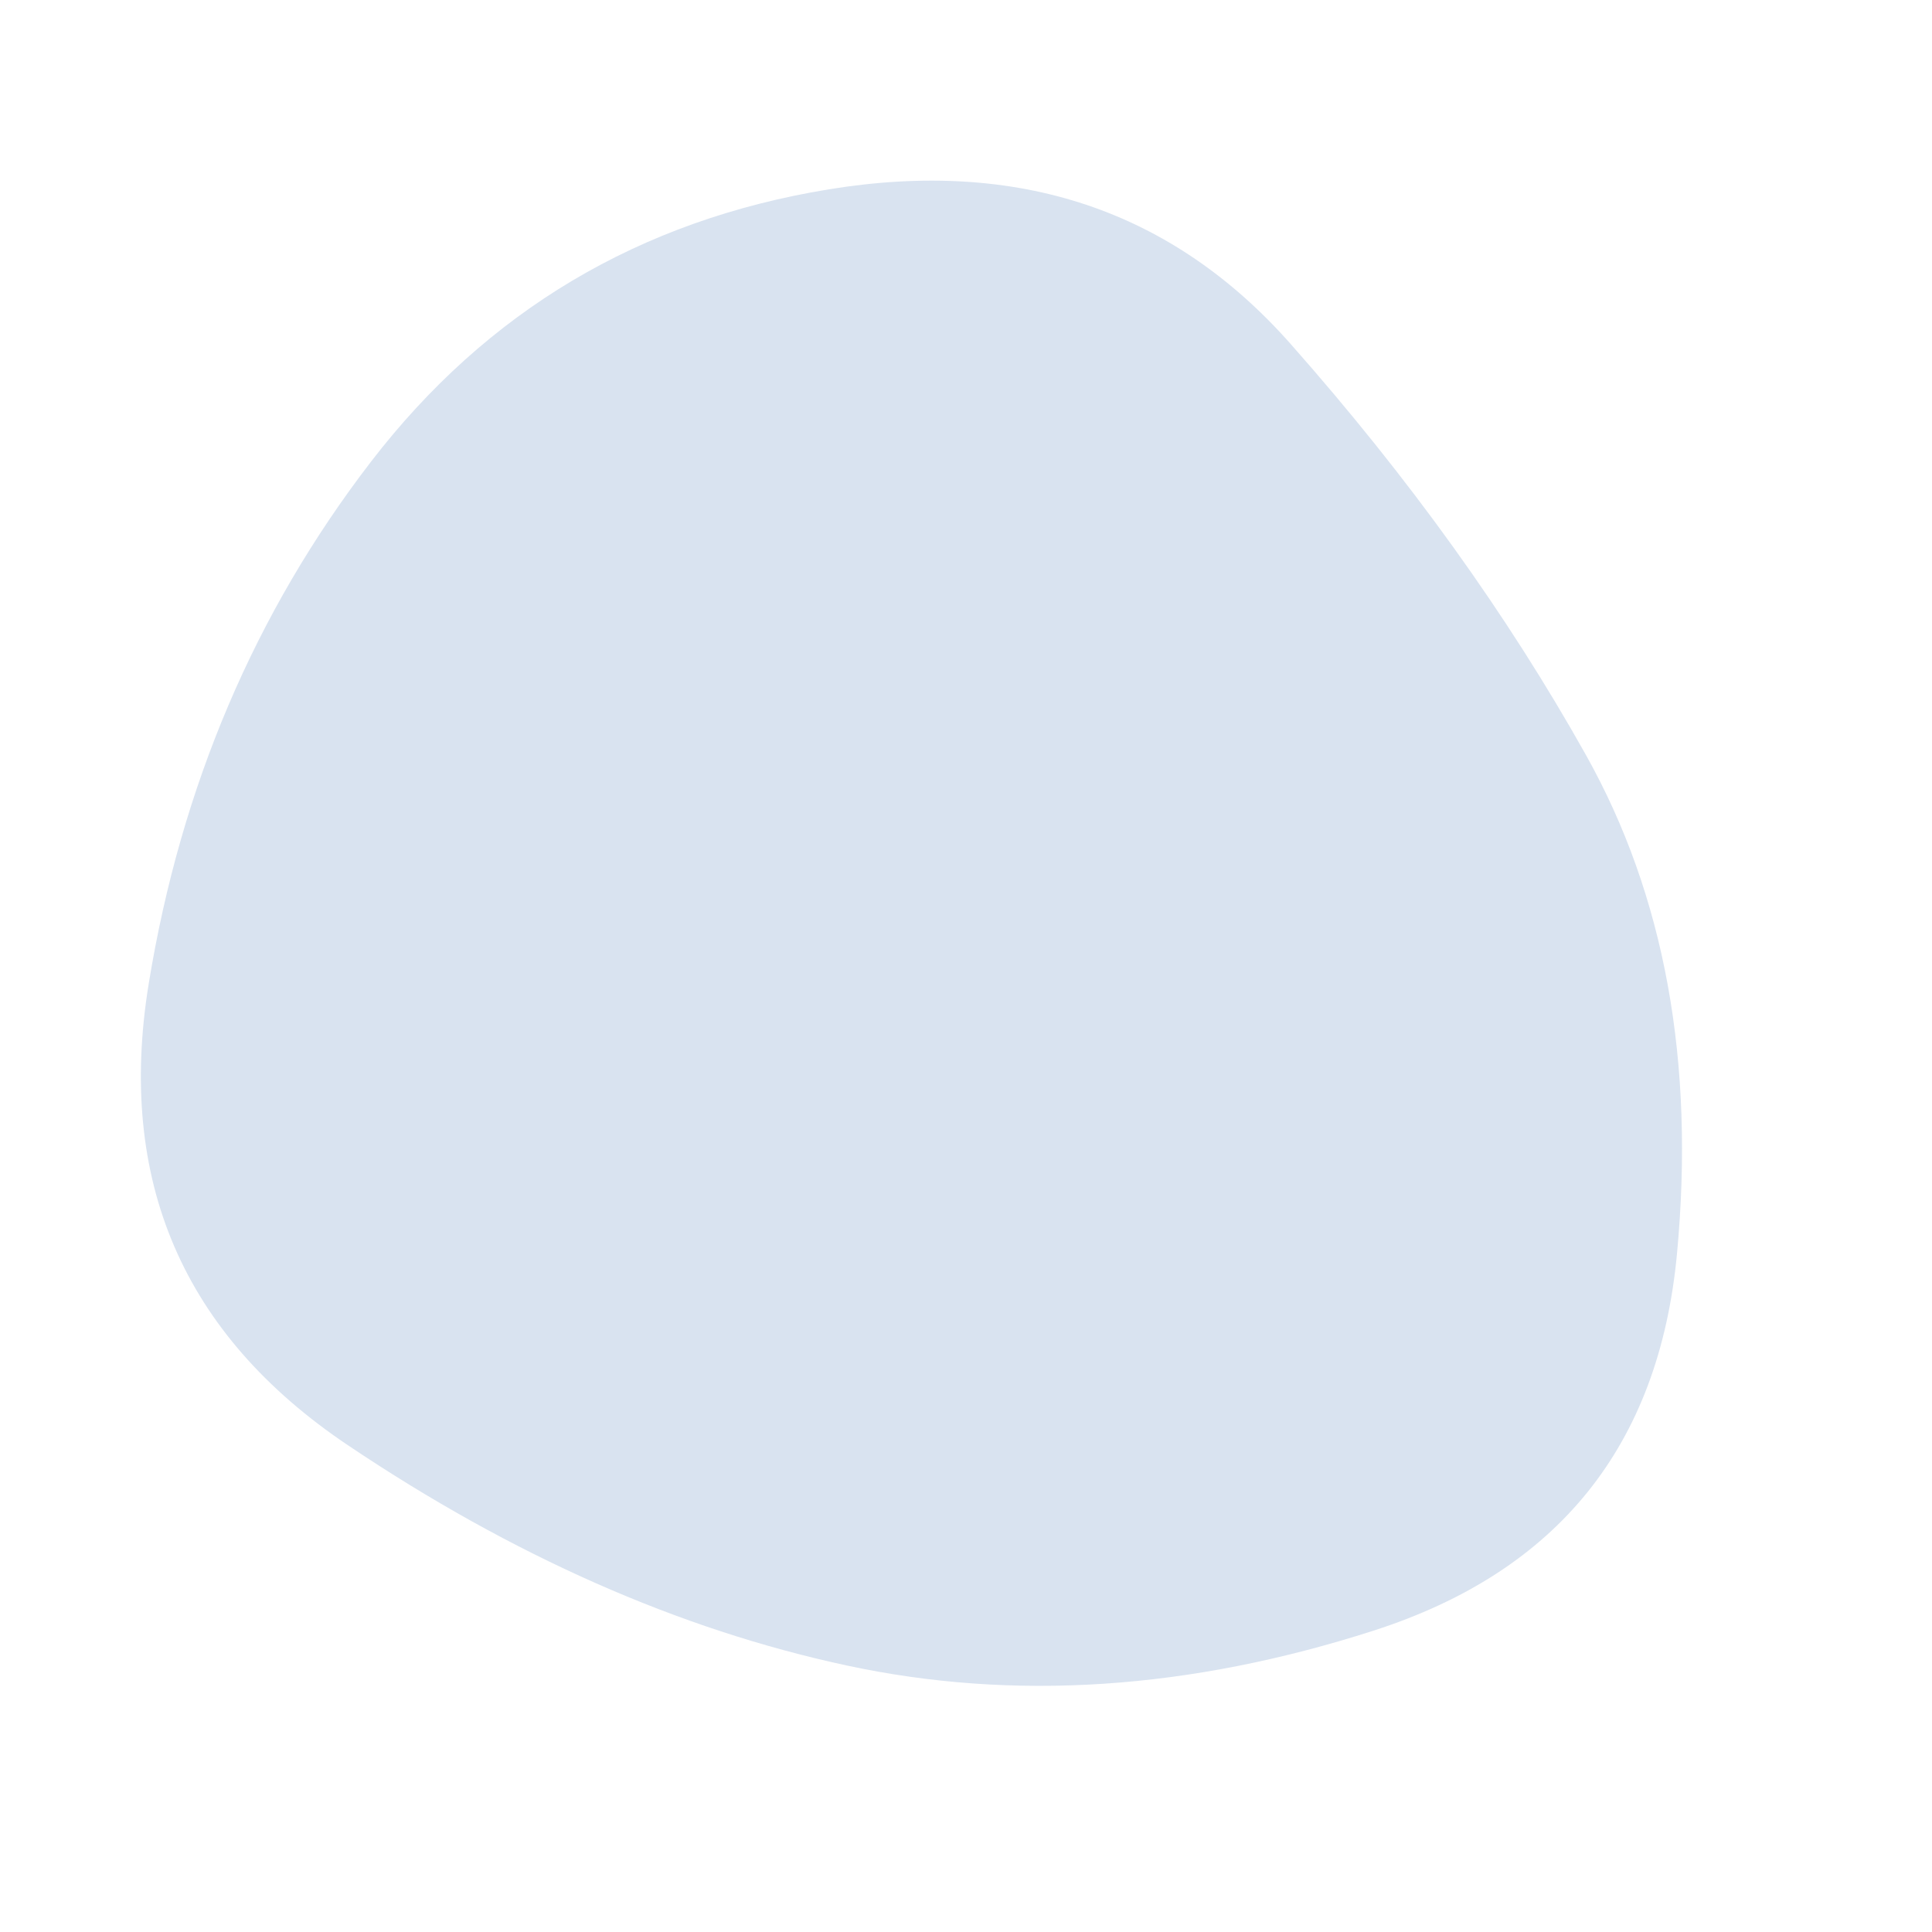
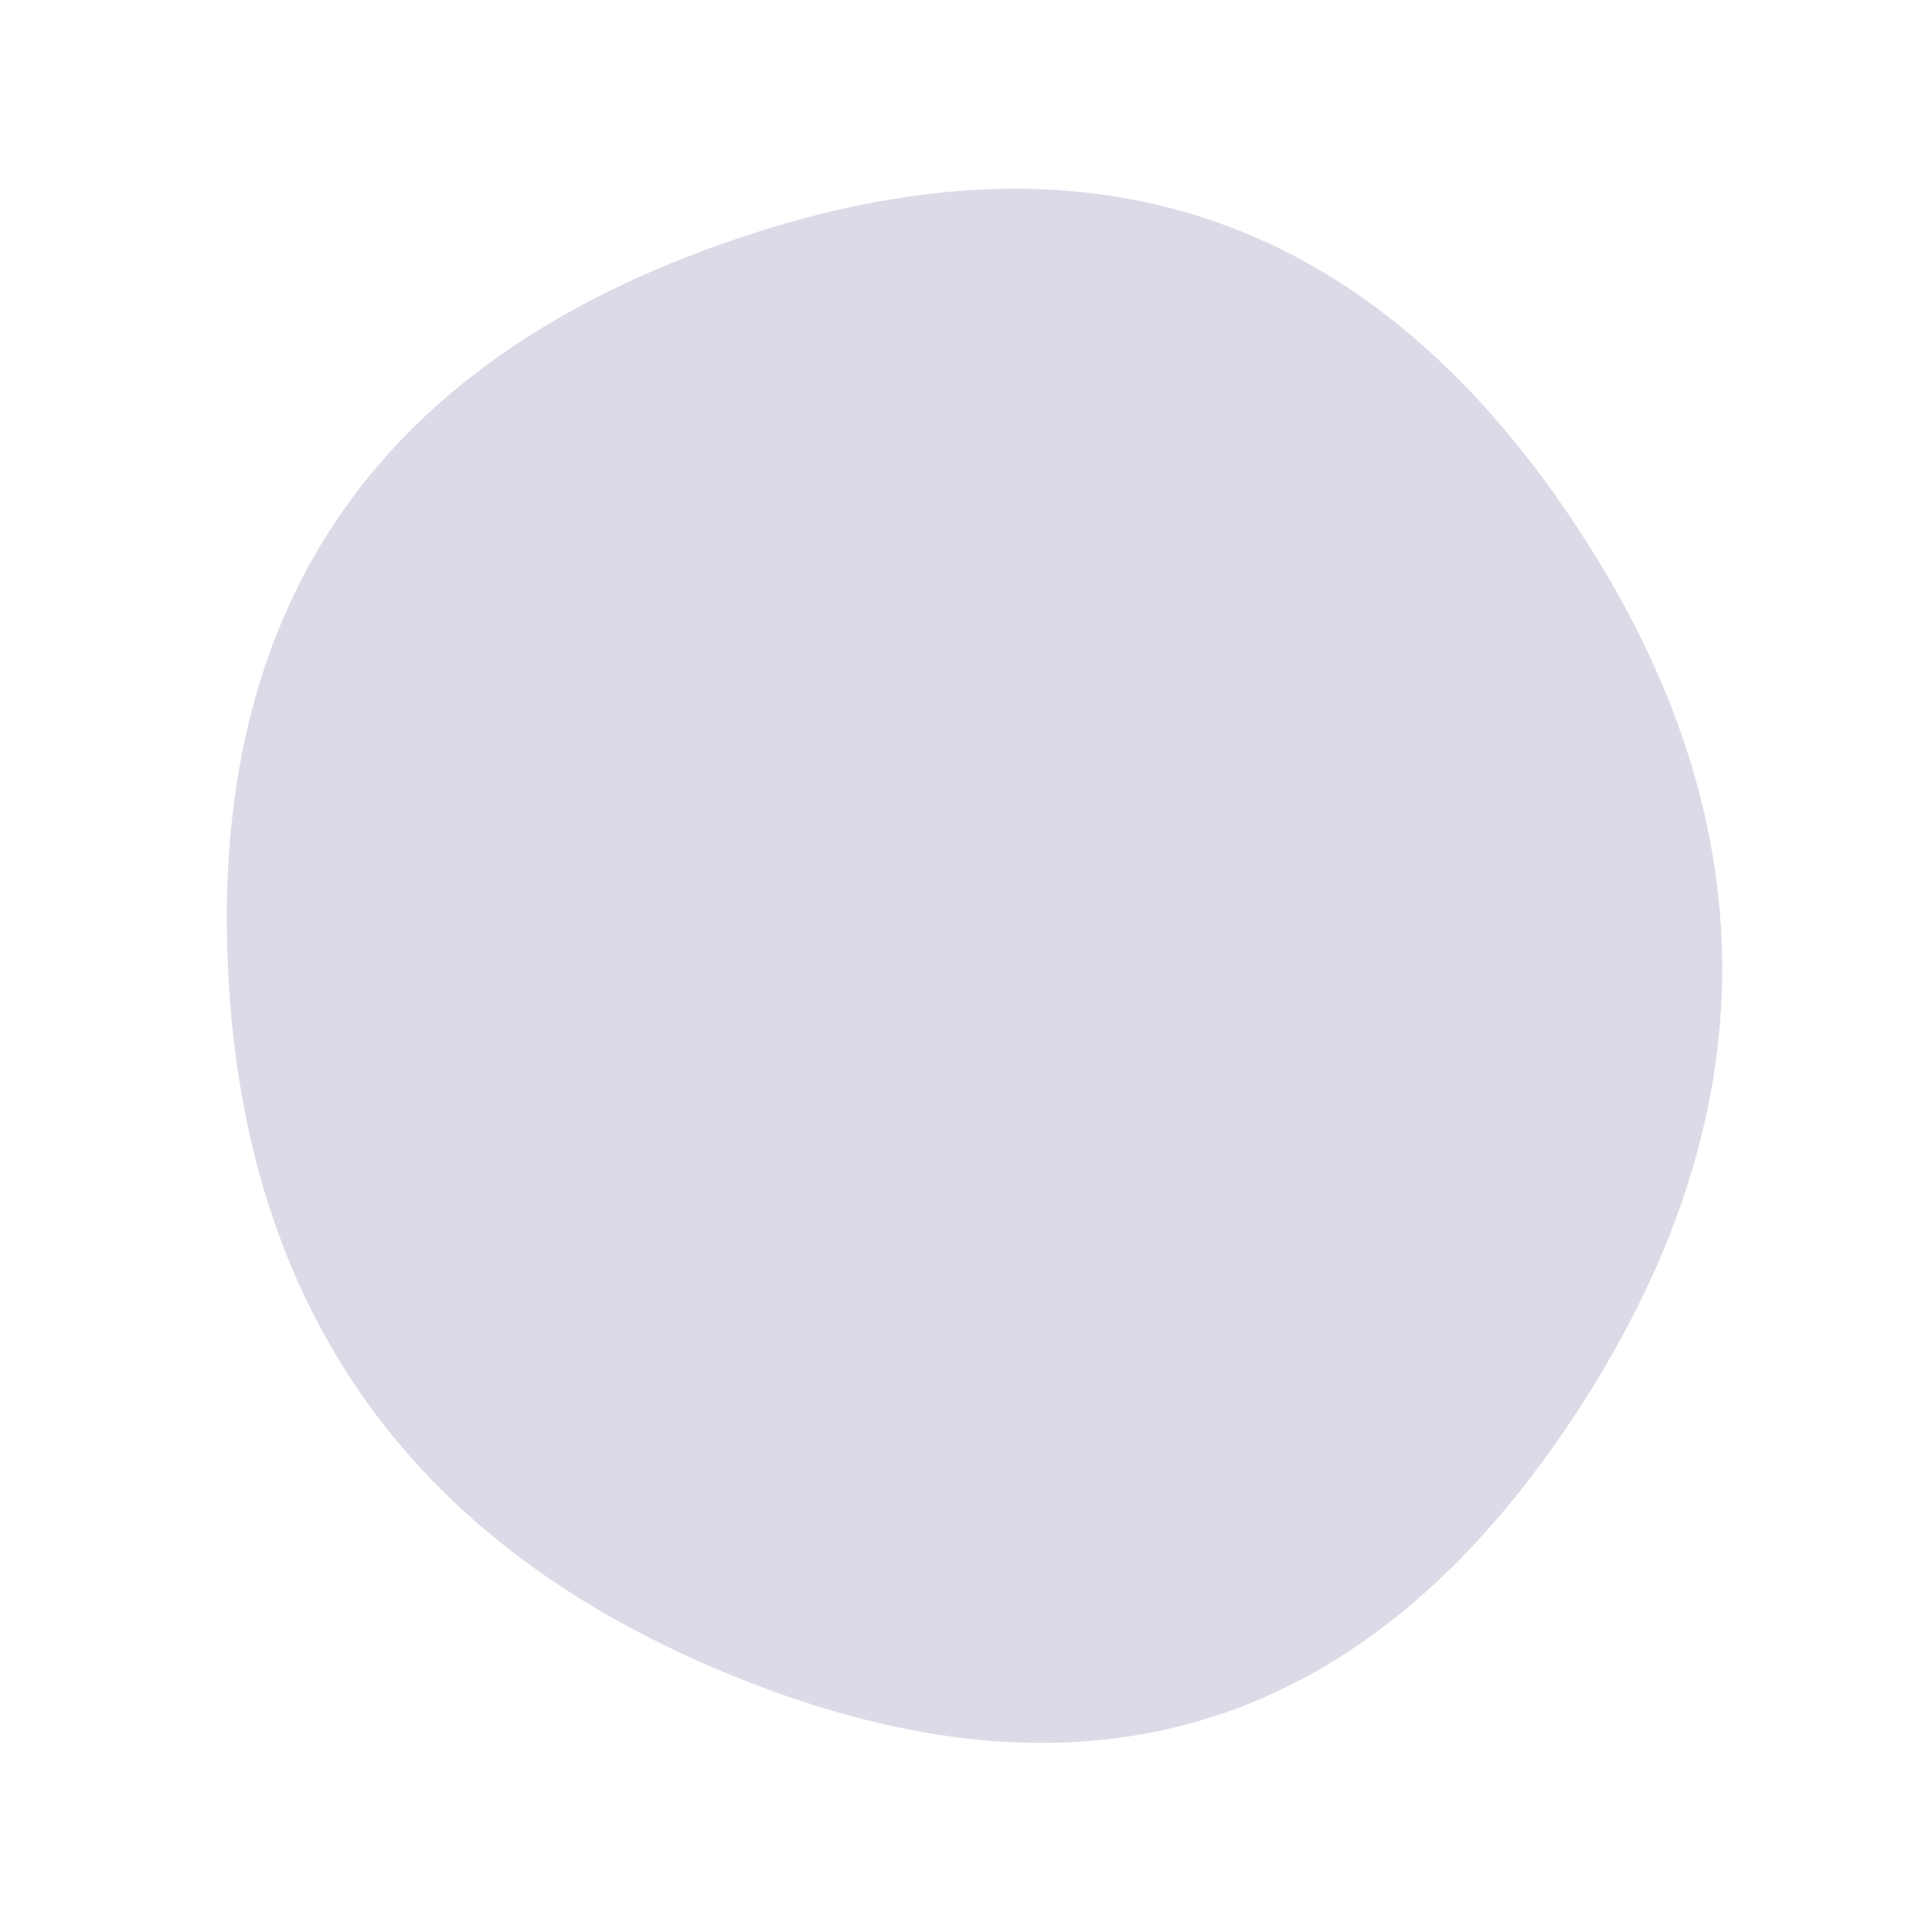
- <svg xmlns="http://www.w3.org/2000/svg" viewBox="0 0 500 500" width="100%" id="blobSvg">
-   <path id="blob" d="M434,324.5Q427,399,355.5,422Q284,445,219,431Q154,417,90,374Q26,331,38.5,254.5Q51,178,96,119.5Q141,61,214.5,49Q288,37,334,89Q380,141,410.5,195.5Q441,250,434,324.5Z" fill="#d9e3f0" />
+ <svg xmlns="http://www.w3.org/2000/svg" id="10015.io" viewBox="0 0 480 480">
+   <path fill="#dbdbe8" d="M390,353.5Q314,467,187.5,418.5Q61,370,56.5,237Q52,104,182.5,59.5Q313,15,389.5,127.5Q466,240,390,353.5Z" />
</svg>
